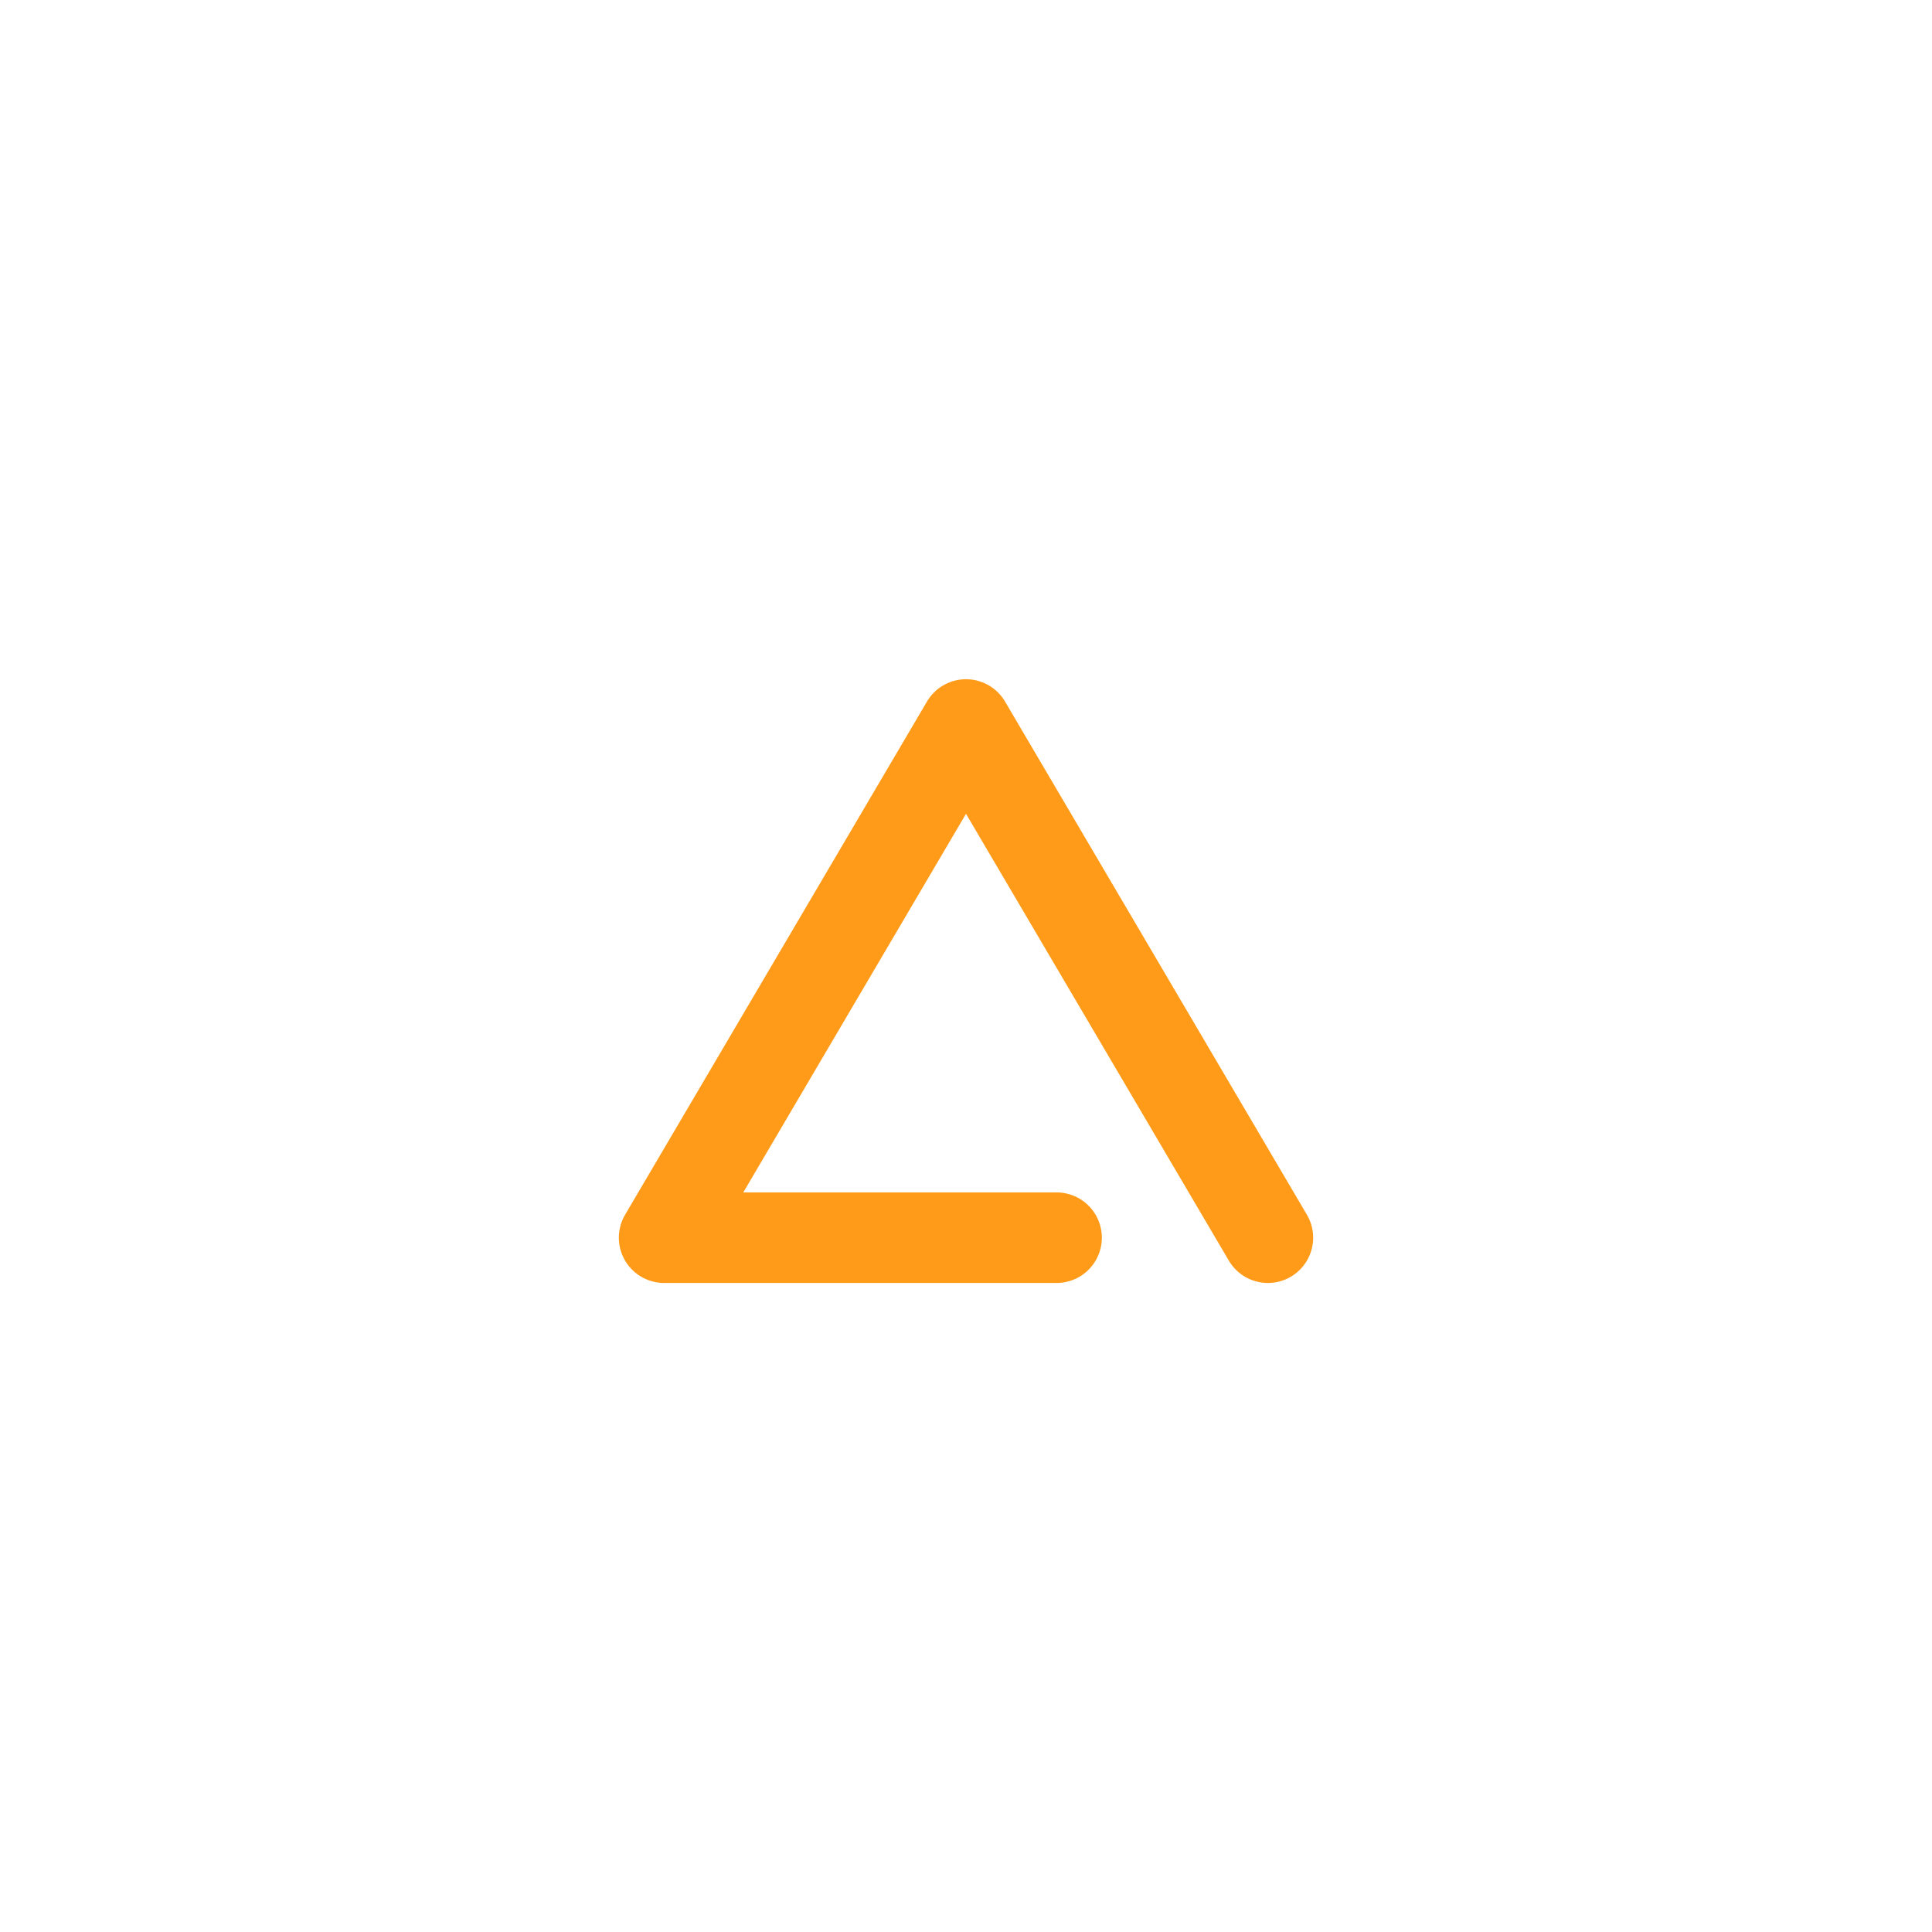
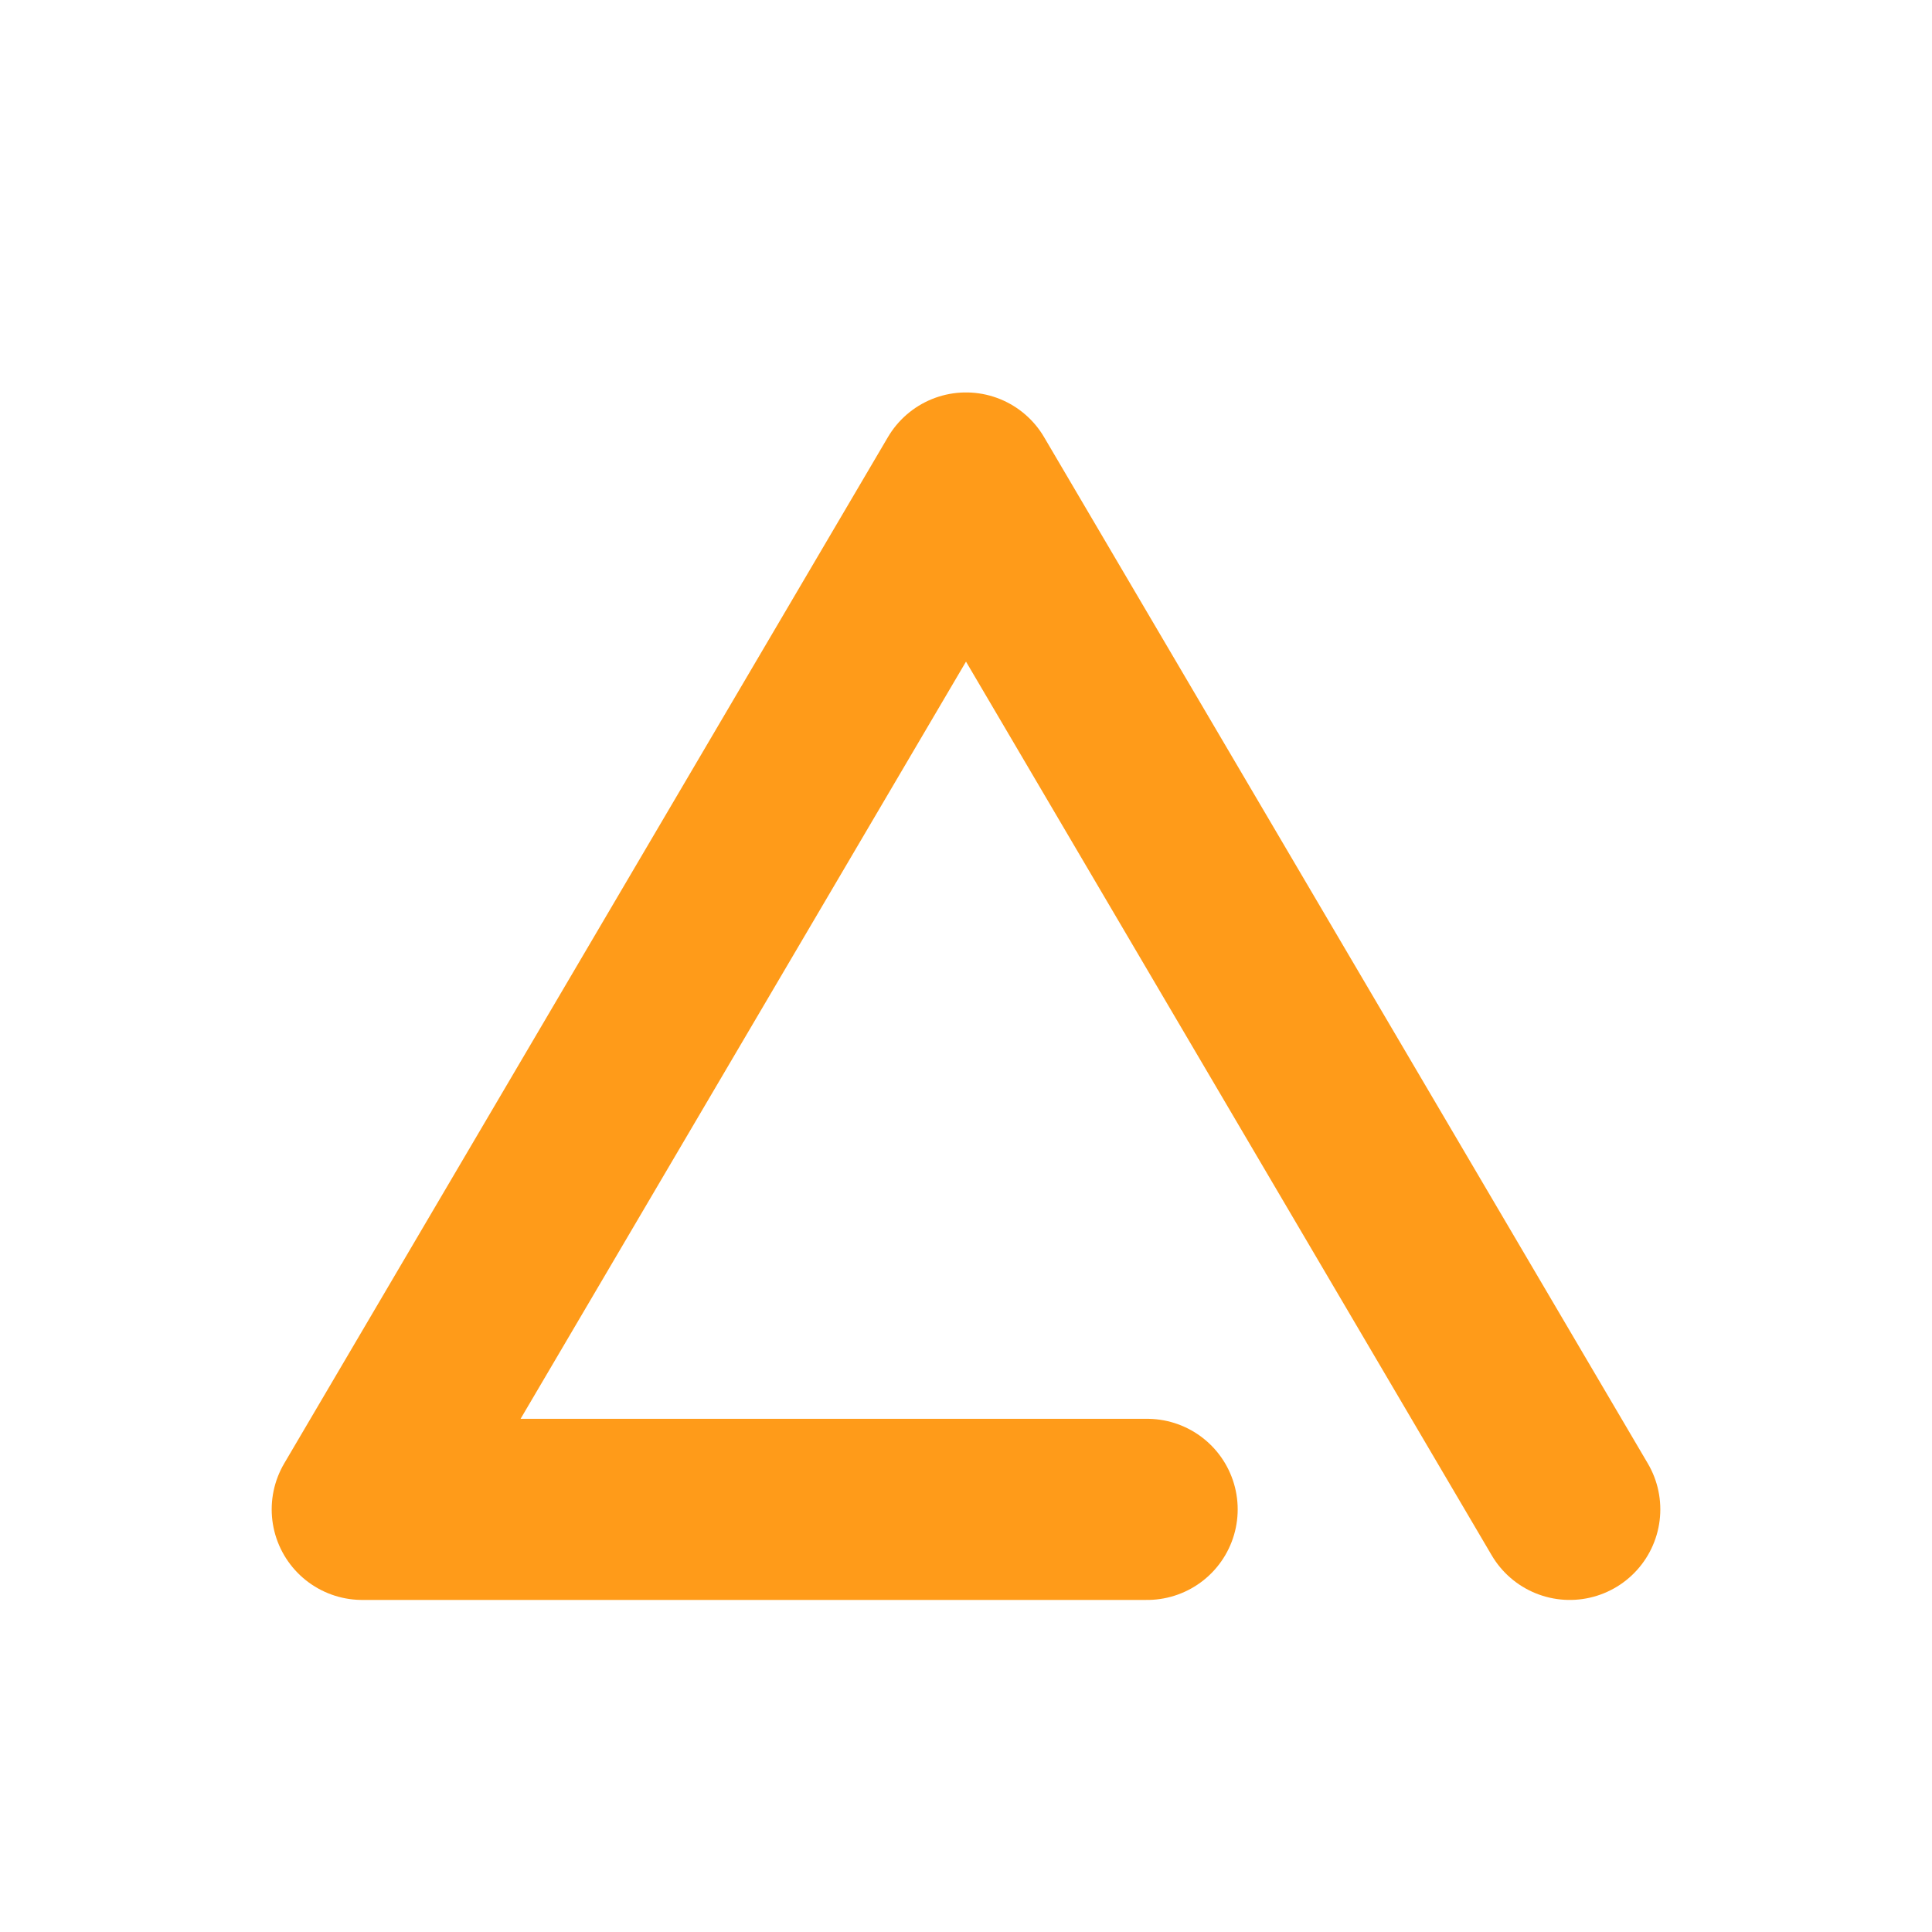
<svg xmlns="http://www.w3.org/2000/svg" xmlns:xlink="http://www.w3.org/1999/xlink" version="1.1" id="svg1" width="32" height="32" viewBox="0 0 32 32">
  <defs id="defs">
    <filter id="filter1" style="color-interpolation-filters:sRGB" x="0" y="0" width="1" height="1">
      <feGaussianBlur id="feGaussianBlur1" result="blur" stdDeviation="1 1" />
    </filter>
  </defs>
  <g id="layer_b" style="display:none">
    <use id="use1" xlink:href="#layer1" style="display:inline;filter:url(#filter1)" />
  </g>
  <g id="layer1" style="display:inline">
-     <path id="rect0" d="M 4,4 H 28 V 28 H 4 Z" style="fill:none;stroke:none" />
-     <path id="path1" d="M 21,20.5 16,12 11,20.5 h 6.5" style="fill:none;stroke:#ff9b19;stroke-width:1.5;stroke-linecap:round;stroke-linejoin:round" />
+     <path id="rect0" d="M 0,0 H 32 V 32 H 0 Z" style="fill:none;stroke:none;stroke-width:1.333" />
+     <path id="path1" d="M 26,25 16,8 6,25 h 13" style="fill:none;stroke:#ff9b19;stroke-width:3;stroke-linecap:round;stroke-linejoin:round" />
  </g>
</svg>
